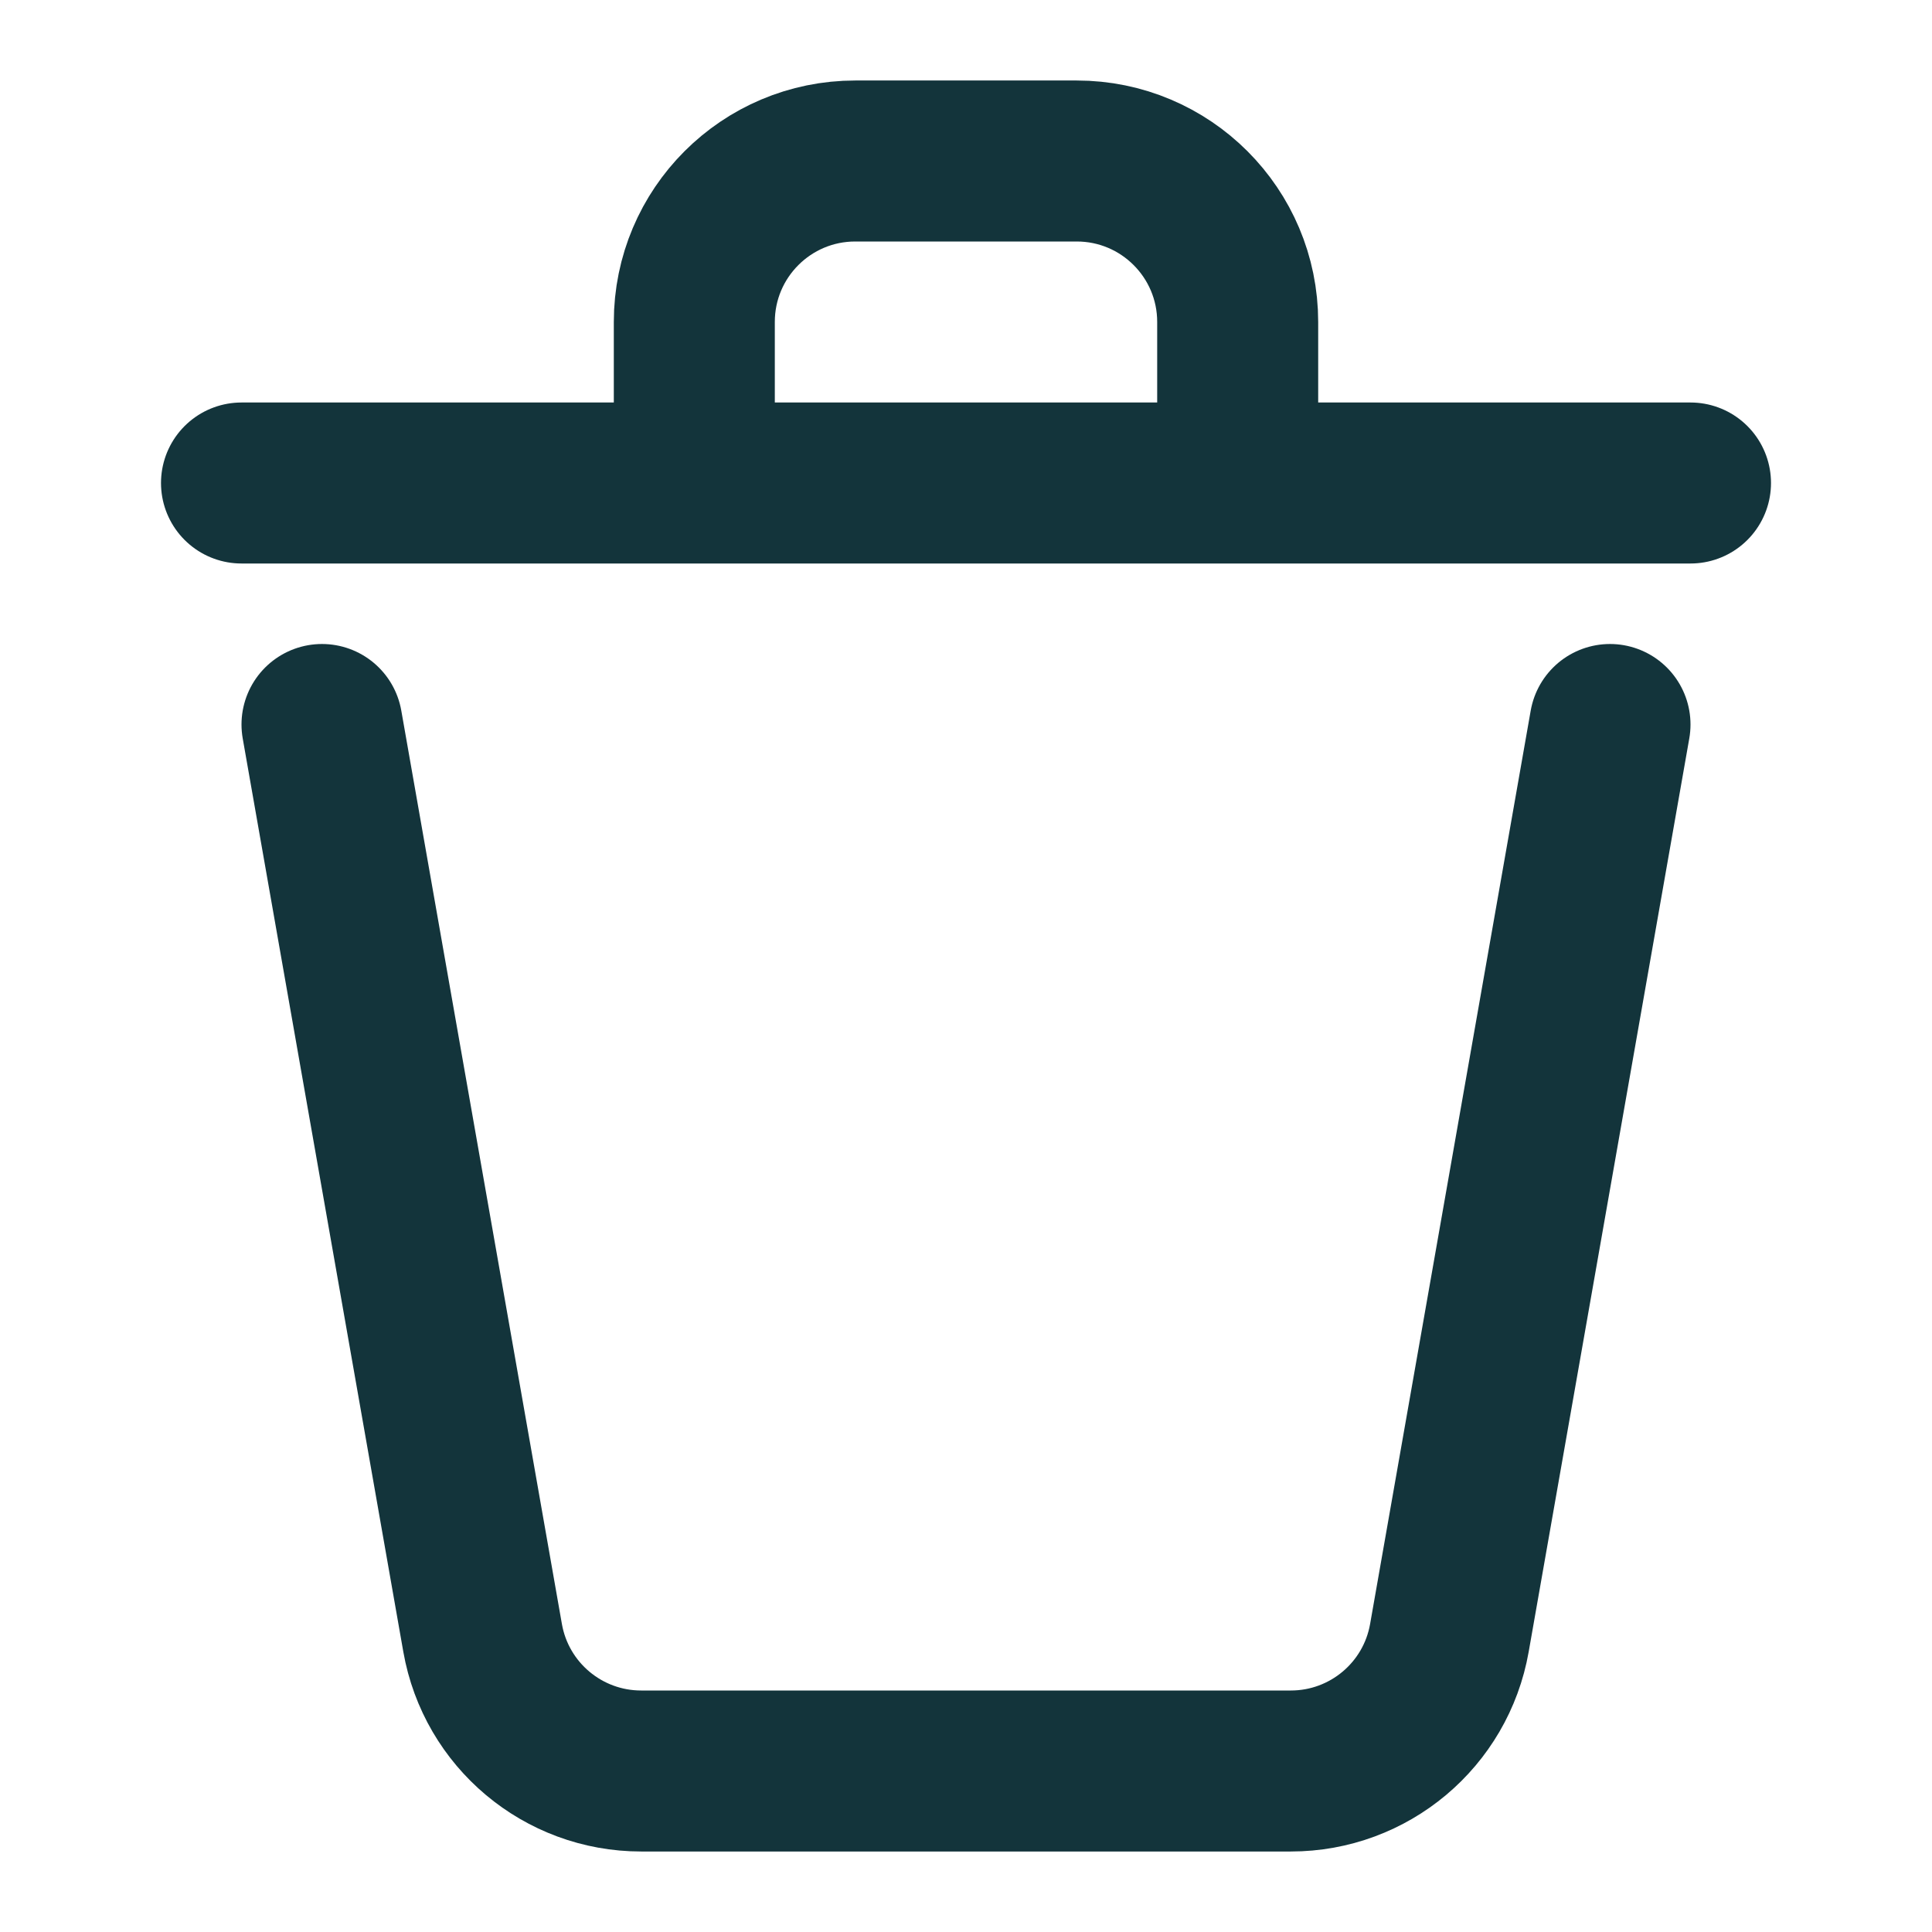
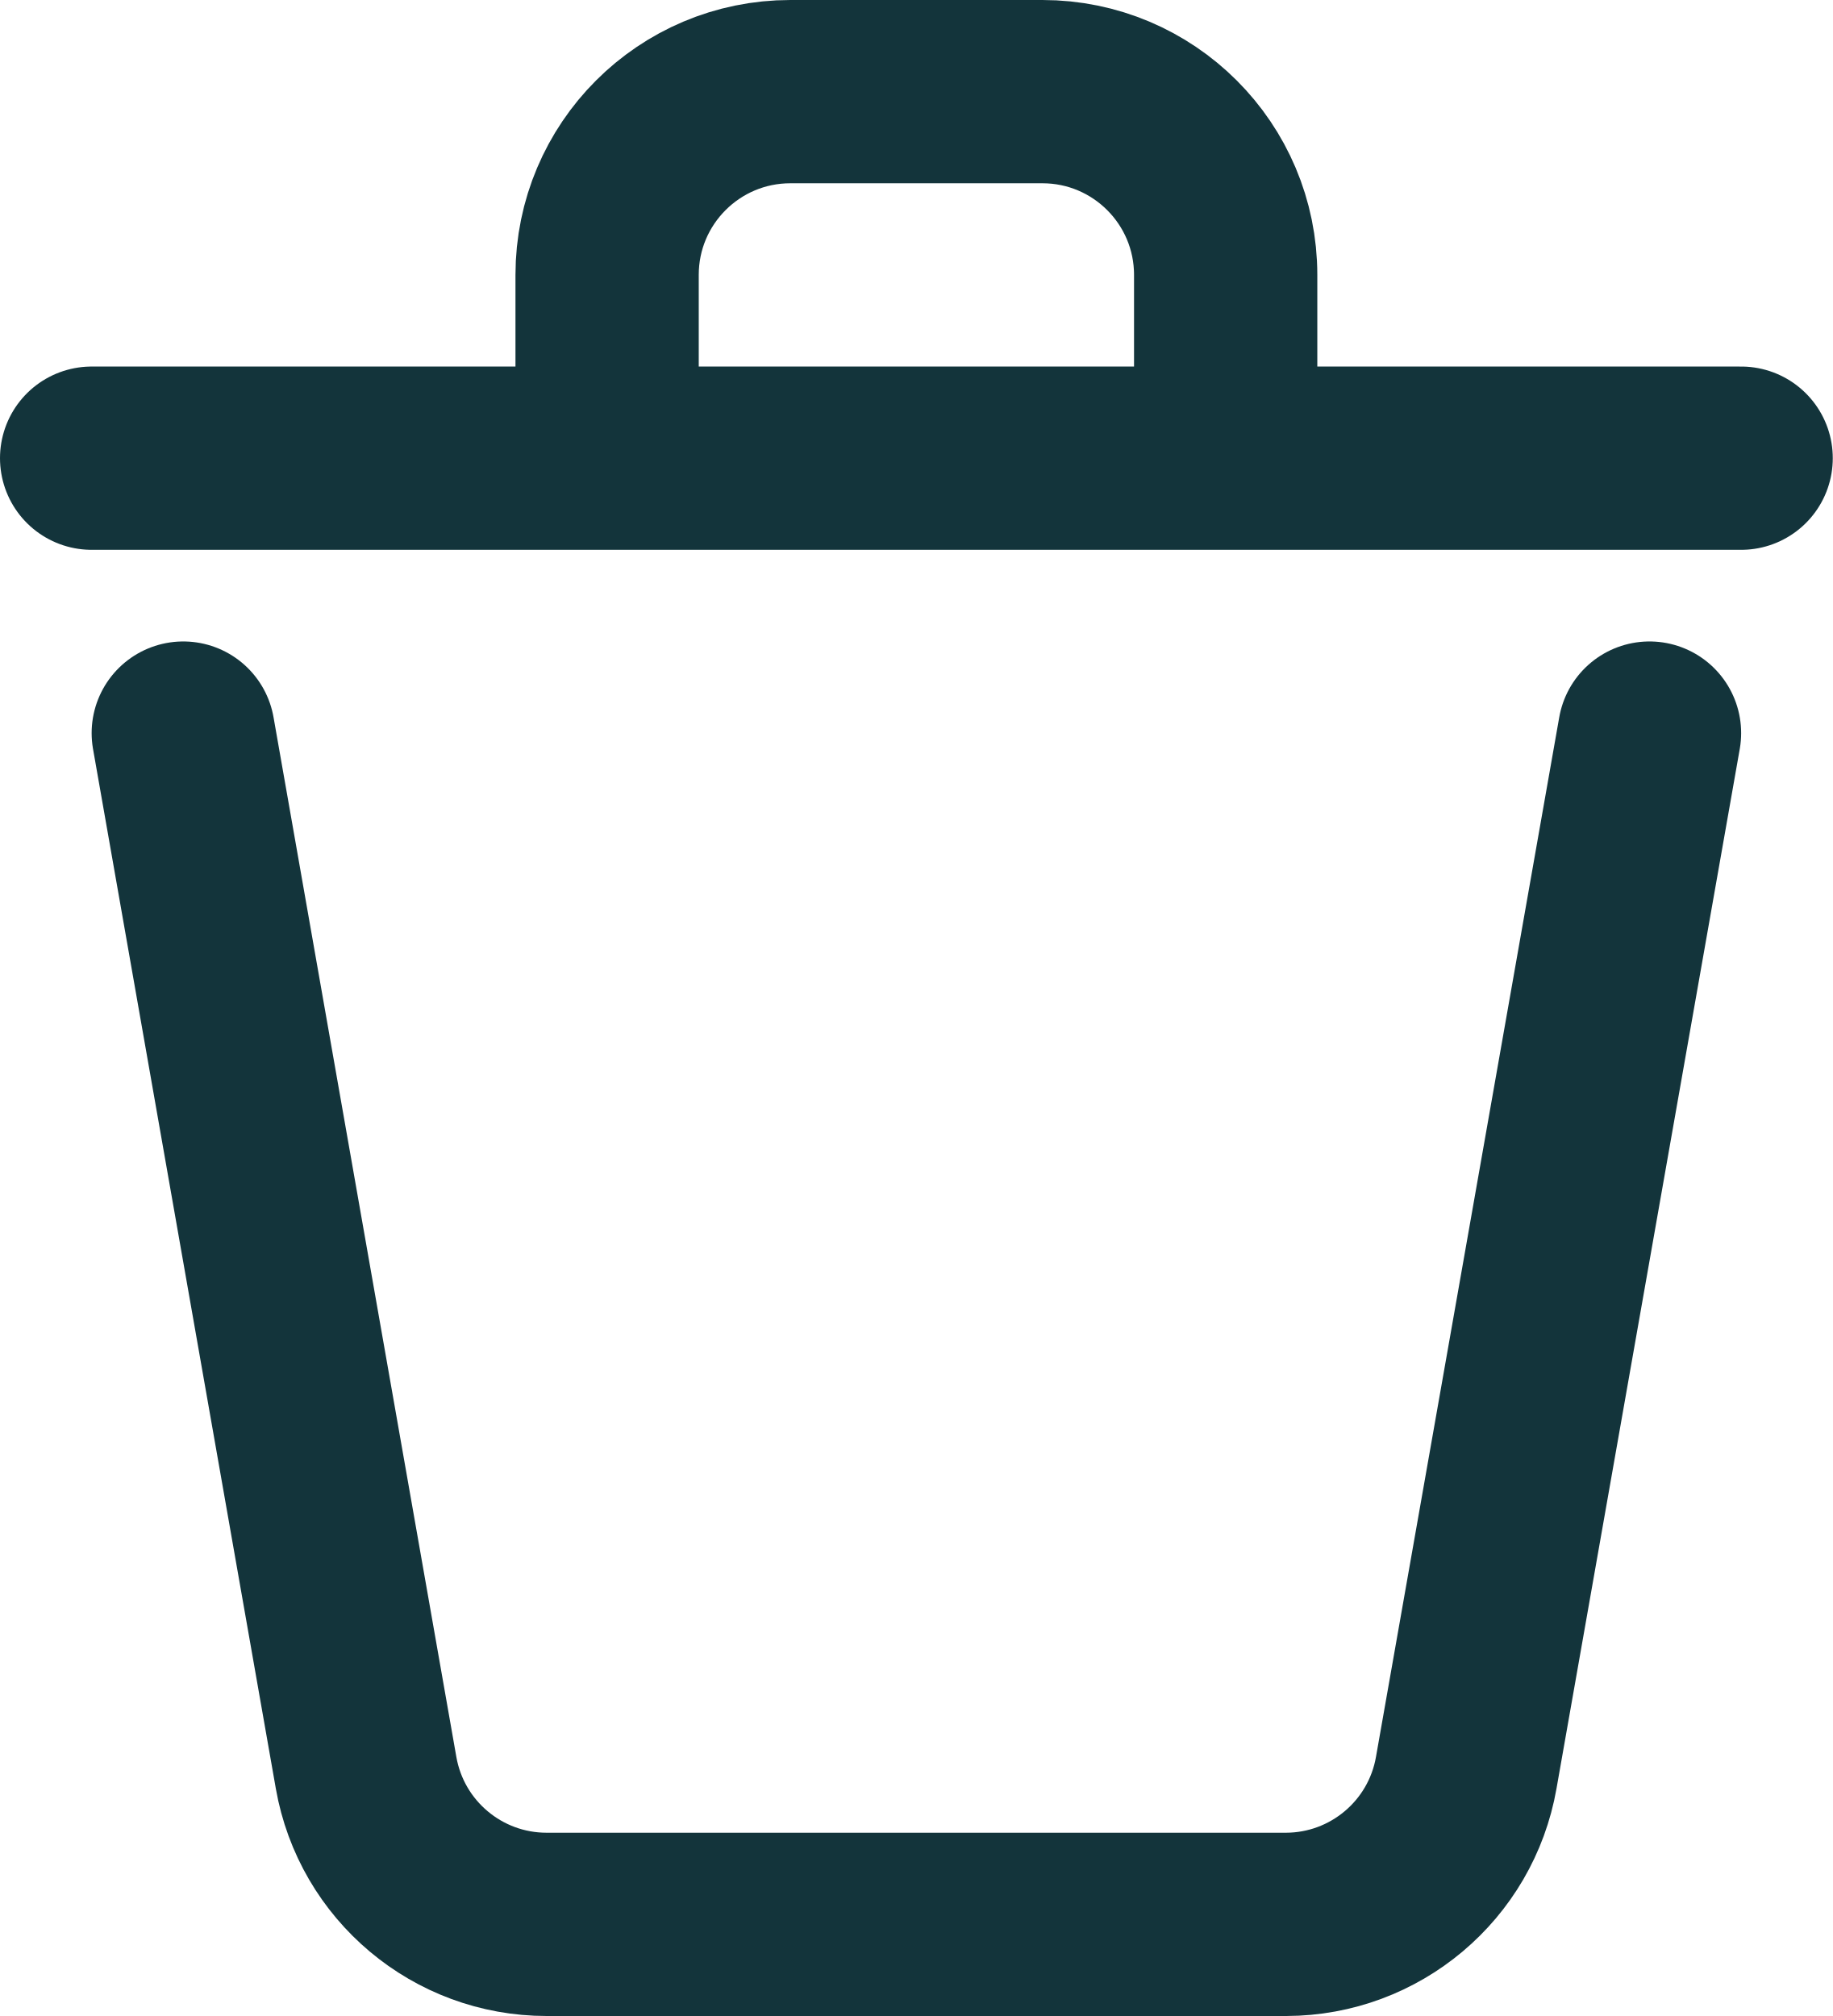
- <svg xmlns="http://www.w3.org/2000/svg" width="24px" height="24px" viewBox="0 0 24 24" stroke-width="2" fill="none" color="#13343B">
-   <path d="M20 9L18.005 20.346C17.837 21.303 17.006 22 16.035 22H7.965C6.994 22 6.163 21.303 5.995 20.346L4 9" stroke="currentColor" stroke-width="2" stroke-linecap="round" stroke-linejoin="round" />
-   <path d="M21 6L15.375 6M3 6L8.625 6M8.625 6V4C8.625 2.895 9.52 2 10.625 2H13.375C14.48 2 15.375 2.895 15.375 4V6M8.625 6L15.375 6" stroke="currentColor" stroke-width="2" stroke-linecap="round" stroke-linejoin="round" />
+ <svg xmlns="http://www.w3.org/2000/svg" width="20" height="22" viewBox="0 0 20 22">
+   <g id="Group_2" data-name="Group 2" transform="translate(-2 -1)">
+     <path id="Path_4" data-name="Path 4" d="M20,9,18,20.346A2,2,0,0,1,16.035,22H7.965a2,2,0,0,1-1.97-1.654L4,9" fill="none" stroke="#13343b" stroke-linecap="round" stroke-linejoin="round" stroke-width="2" />
+     <path id="Path_5" data-name="Path 5" d="M21,6H15.375M3,6H8.625m0,0V4a2,2,0,0,1,2-2h2.75a2,2,0,0,1,2,2V6M8.625,6h6.75" fill="none" stroke="#13343b" stroke-linecap="round" stroke-linejoin="round" stroke-width="2" />
+   </g>
</svg>
